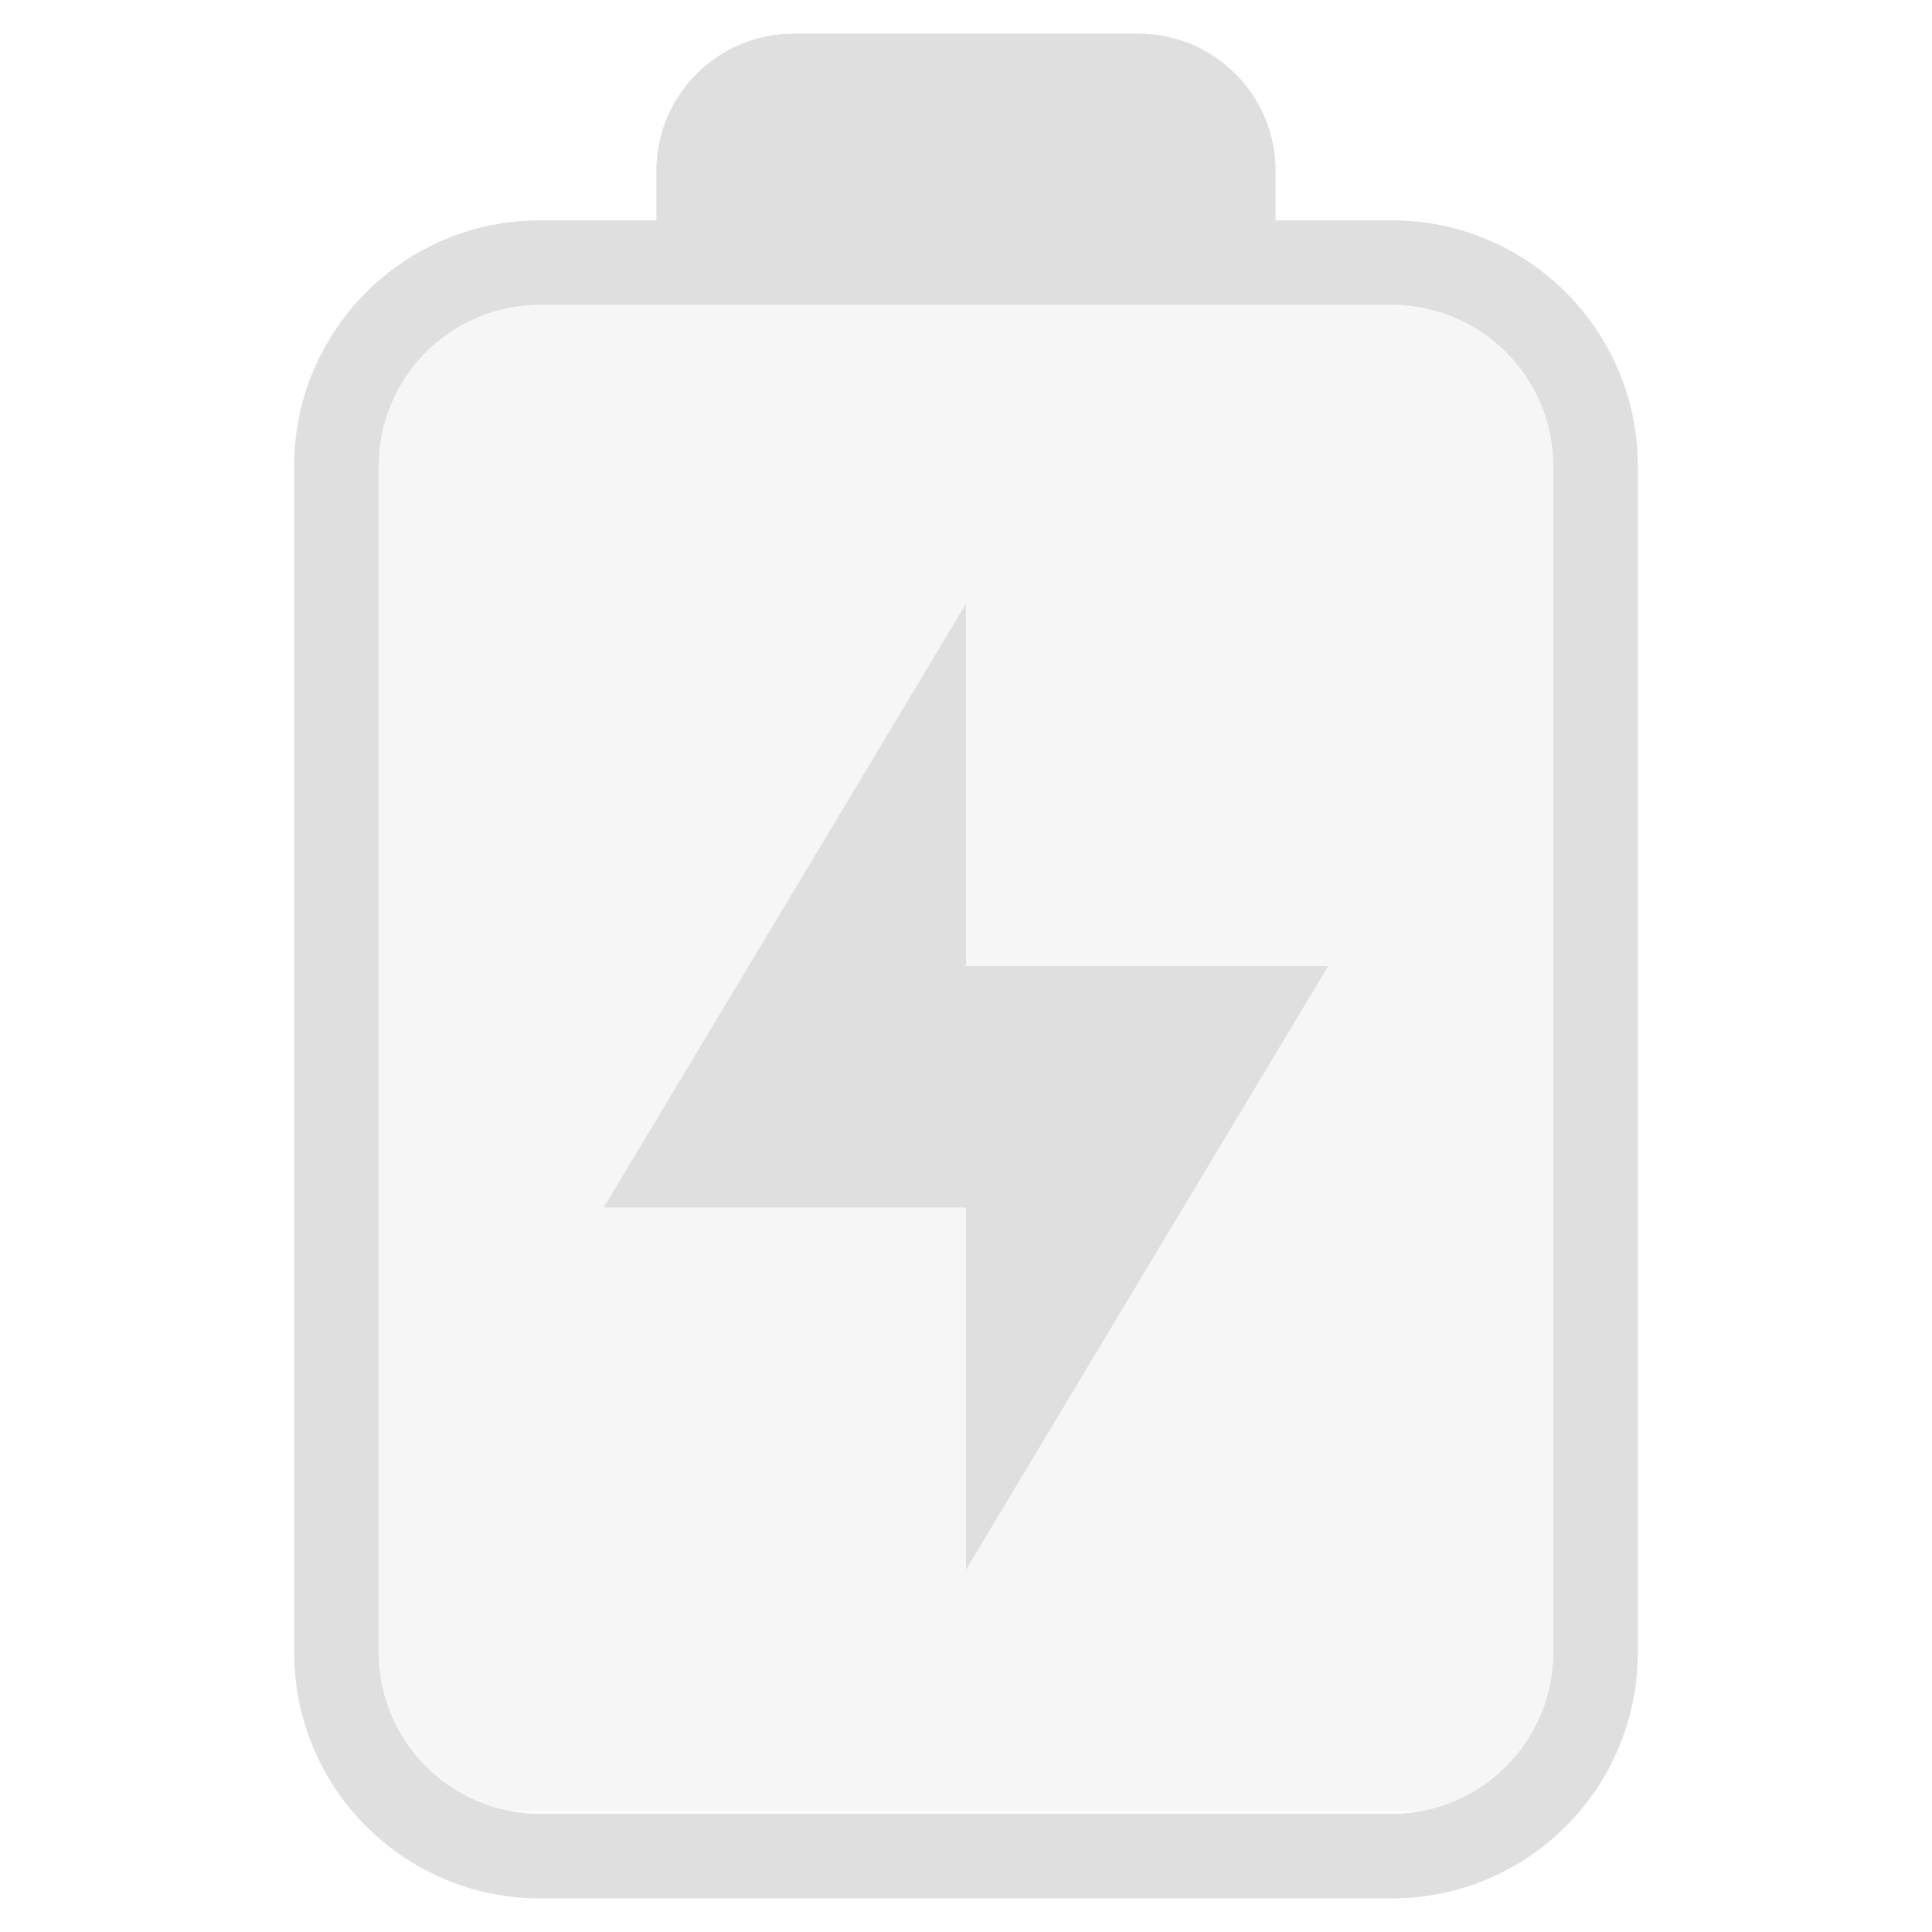
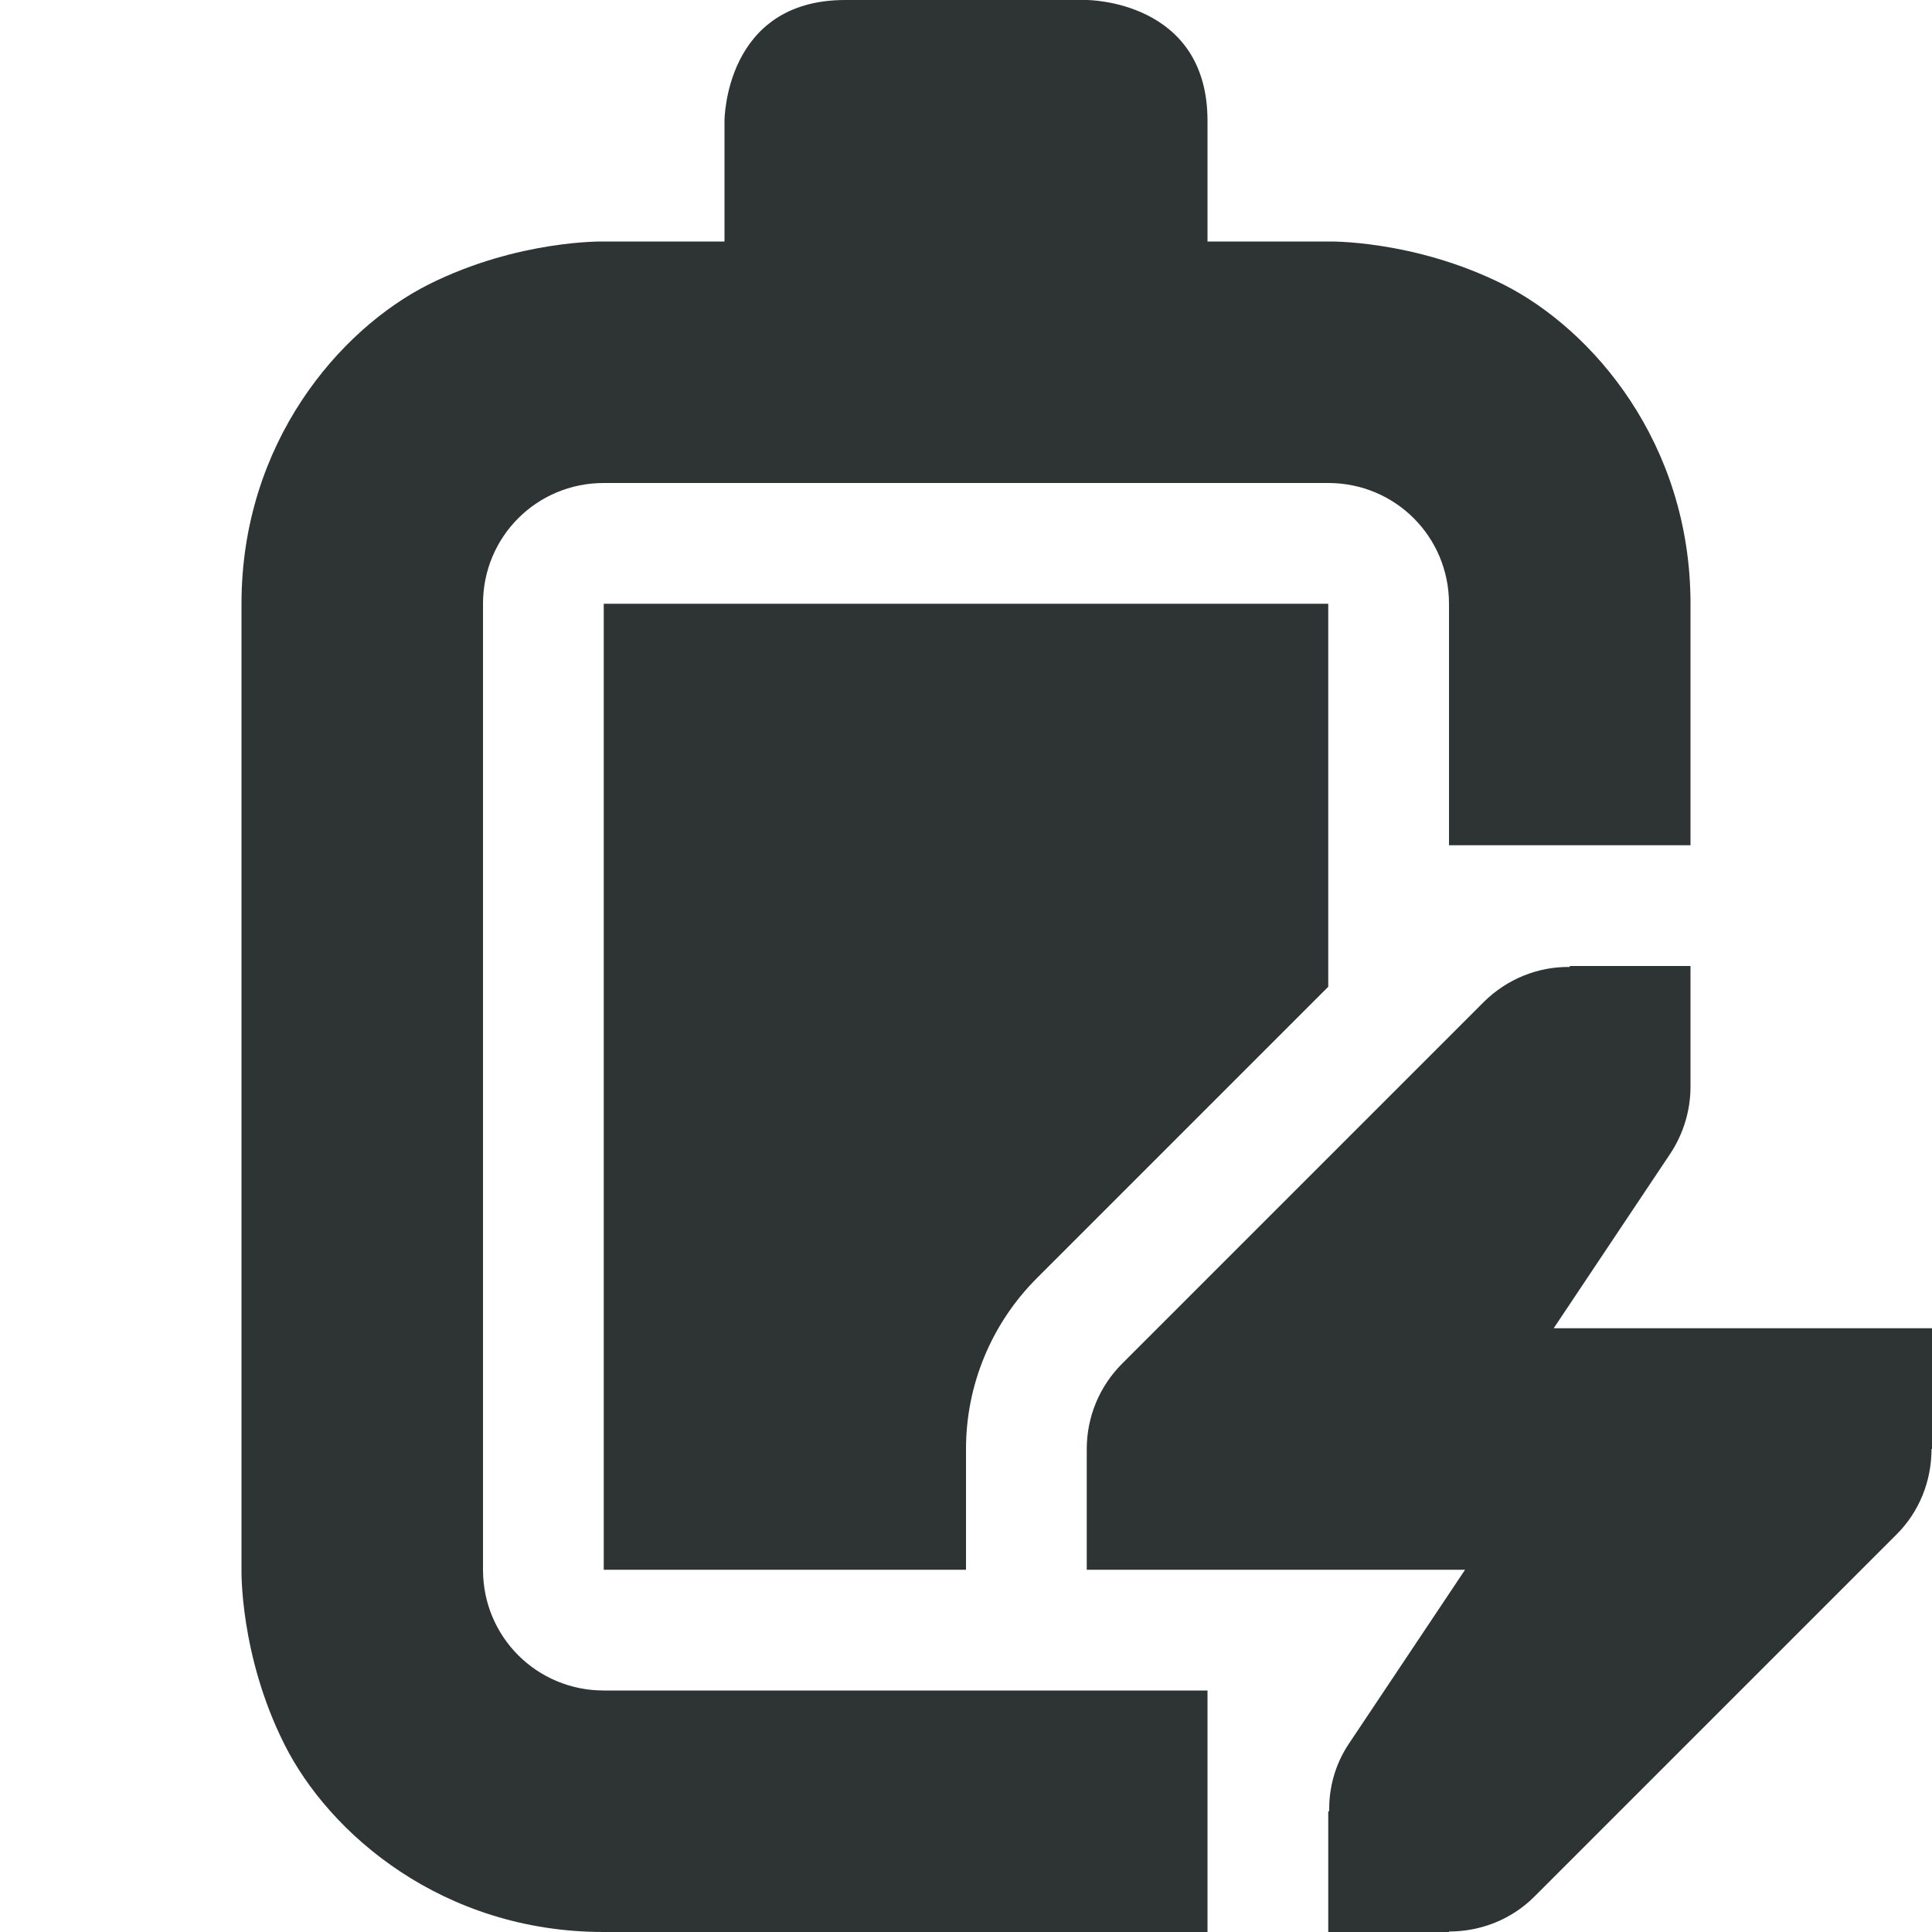
- <svg xmlns="http://www.w3.org/2000/svg" style="clip-rule:evenodd;fill-rule:evenodd;stroke-linejoin:round;stroke-miterlimit:2" viewBox="0 0 16 16">
-   <path d="m3 2.525v11.475c0 0.55 0.446 1 1 1h8c0.554 0 1-0.45 1-1v-11.475h-10z" fill-opacity=".3" fill="#dfdfdf" />
-   <path d="m8 5-3 5h3v3l3-5h-3v-3z" fill="#dfdfdf" />
-   <g transform="translate(-.186104 .028536)">
-     <path d="m5.622 1.796v-0.41c0-0.627 0.509-1.136 1.136-1.136h2.856c0.627 0 1.136 0.509 1.136 1.136v0.41h0.963c1.125 0 2.037 0.912 2.037 2.036v9.824c0 1.125-0.912 2.037-2.037 2.037h-7.054c-1.125 0-2.037-0.912-2.037-2.037v-9.824c0-1.124 0.912-2.036 2.037-2.036h0.963zm-0.963 0.7h7.054c0.738 0 1.337 0.598 1.337 1.336v9.824c0 0.738-0.599 1.337-1.337 1.337h-7.054c-0.738 0-1.337-0.599-1.337-1.337v-9.824c0-0.738 0.599-1.336 1.337-1.336z" fill="#dfdfdf" />
+ <svg xmlns="http://www.w3.org/2000/svg" height="16px" viewBox="0 0 16 16" width="16px">
+   <g fill="#2e3434">
+     <path d="m 7 0 c -1 0 -1 1 -1 1 v 1 h -1 s -0.707 -0.016 -1.449 0.355 c -0.738 0.371 -1.551 1.312 -1.551 2.645 v 8 s -0.016 0.707 0.355 1.445 c 0.371 0.742 1.312 1.555 2.645 1.555 h 5 v -2 h -5 c -0.555 0 -1 -0.445 -1 -1 v -8 c 0 -0.555 0.445 -1 1 -1 h 6 c 0.555 0 1 0.445 1 1 v 2 h 2 v -2 c 0 -1.332 -0.812 -2.273 -1.551 -2.645 c -0.742 -0.371 -1.449 -0.355 -1.449 -0.355 h -1 v -1 c 0 -1 -1 -1 -1 -1 z m -2 5 v 8 h 3 v -1 c 0 -0.531 0.211 -1.039 0.586 -1.414 l 2.414 -2.414 v -3.172 z m 0 0" />
+     <path d="m 13 8 v 0.008 c -0.266 -0.004 -0.52 0.102 -0.707 0.285 l -3 3 c -0.188 0.188 -0.293 0.441 -0.293 0.707 v 1 h 3.133 l -0.965 1.445 c -0.109 0.164 -0.164 0.359 -0.16 0.555 h -0.008 v 1 h 1 v -0.004 c 0.266 0 0.52 -0.102 0.707 -0.289 l 3 -3 c 0.188 -0.188 0.289 -0.441 0.289 -0.707 h 0.004 v -1 h -3.133 l 0.965 -1.445 c 0.109 -0.164 0.168 -0.359 0.168 -0.555 v -1 z m 0 0" />
  </g>
</svg>
